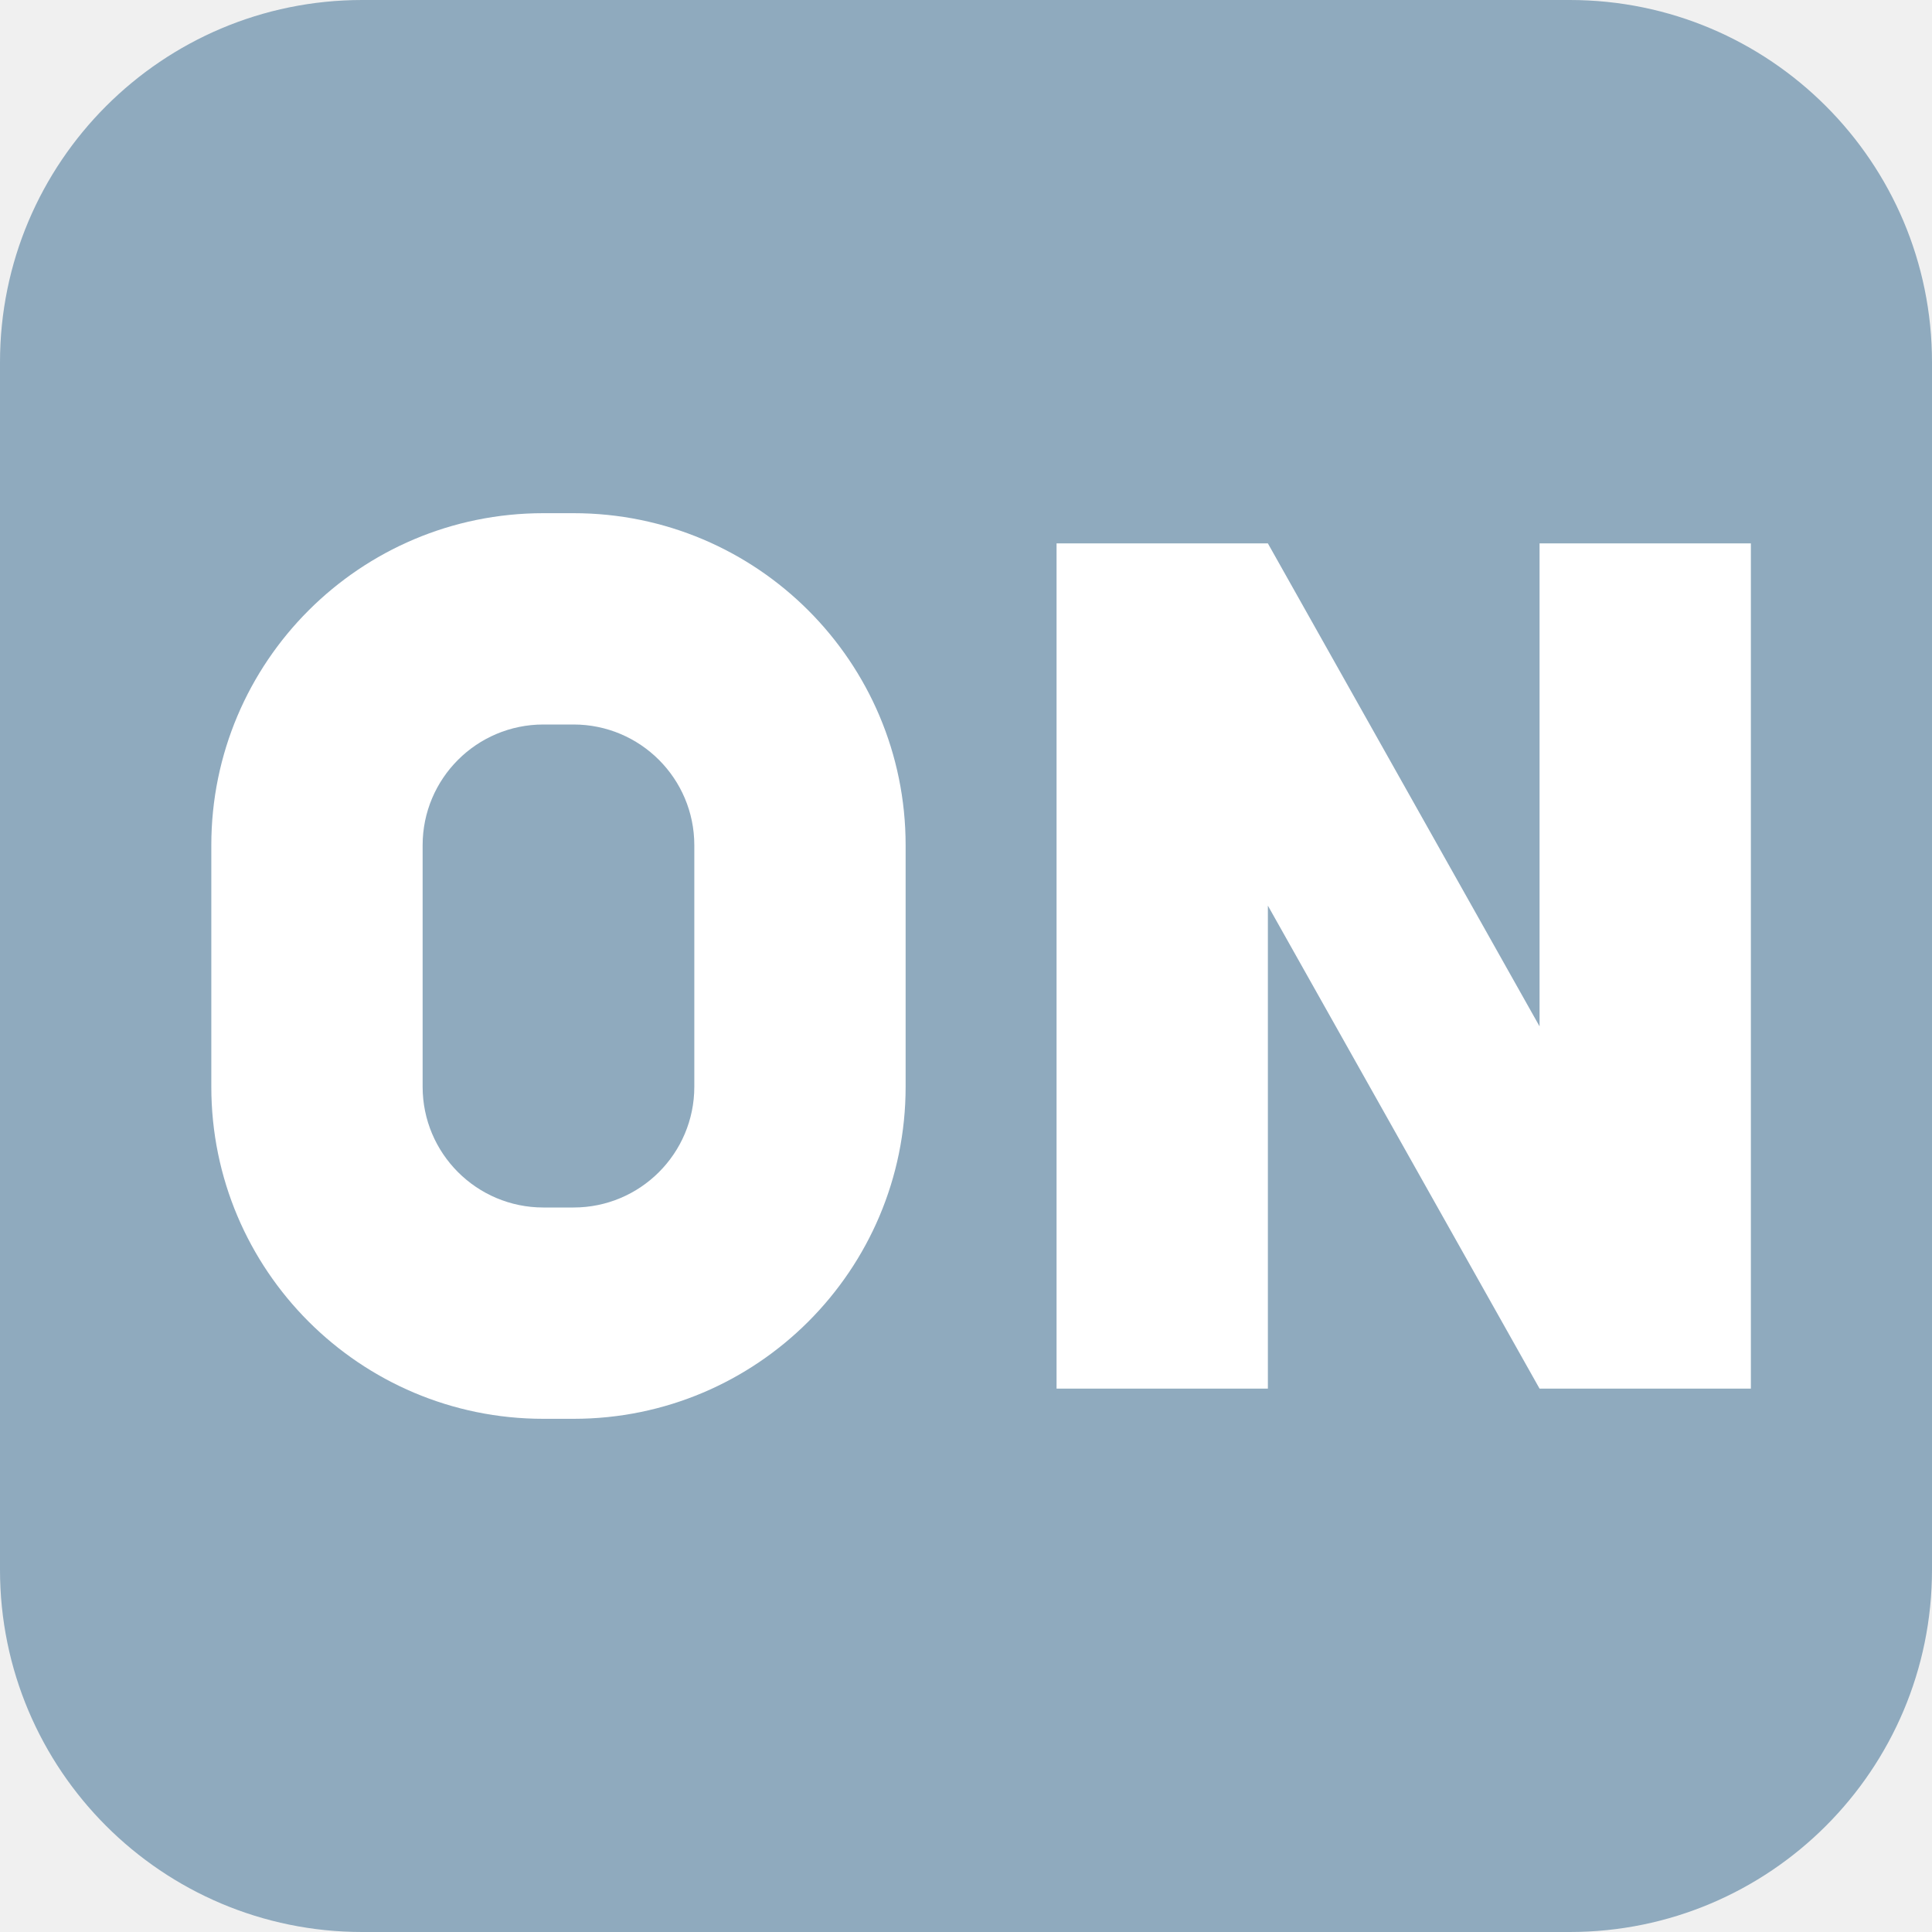
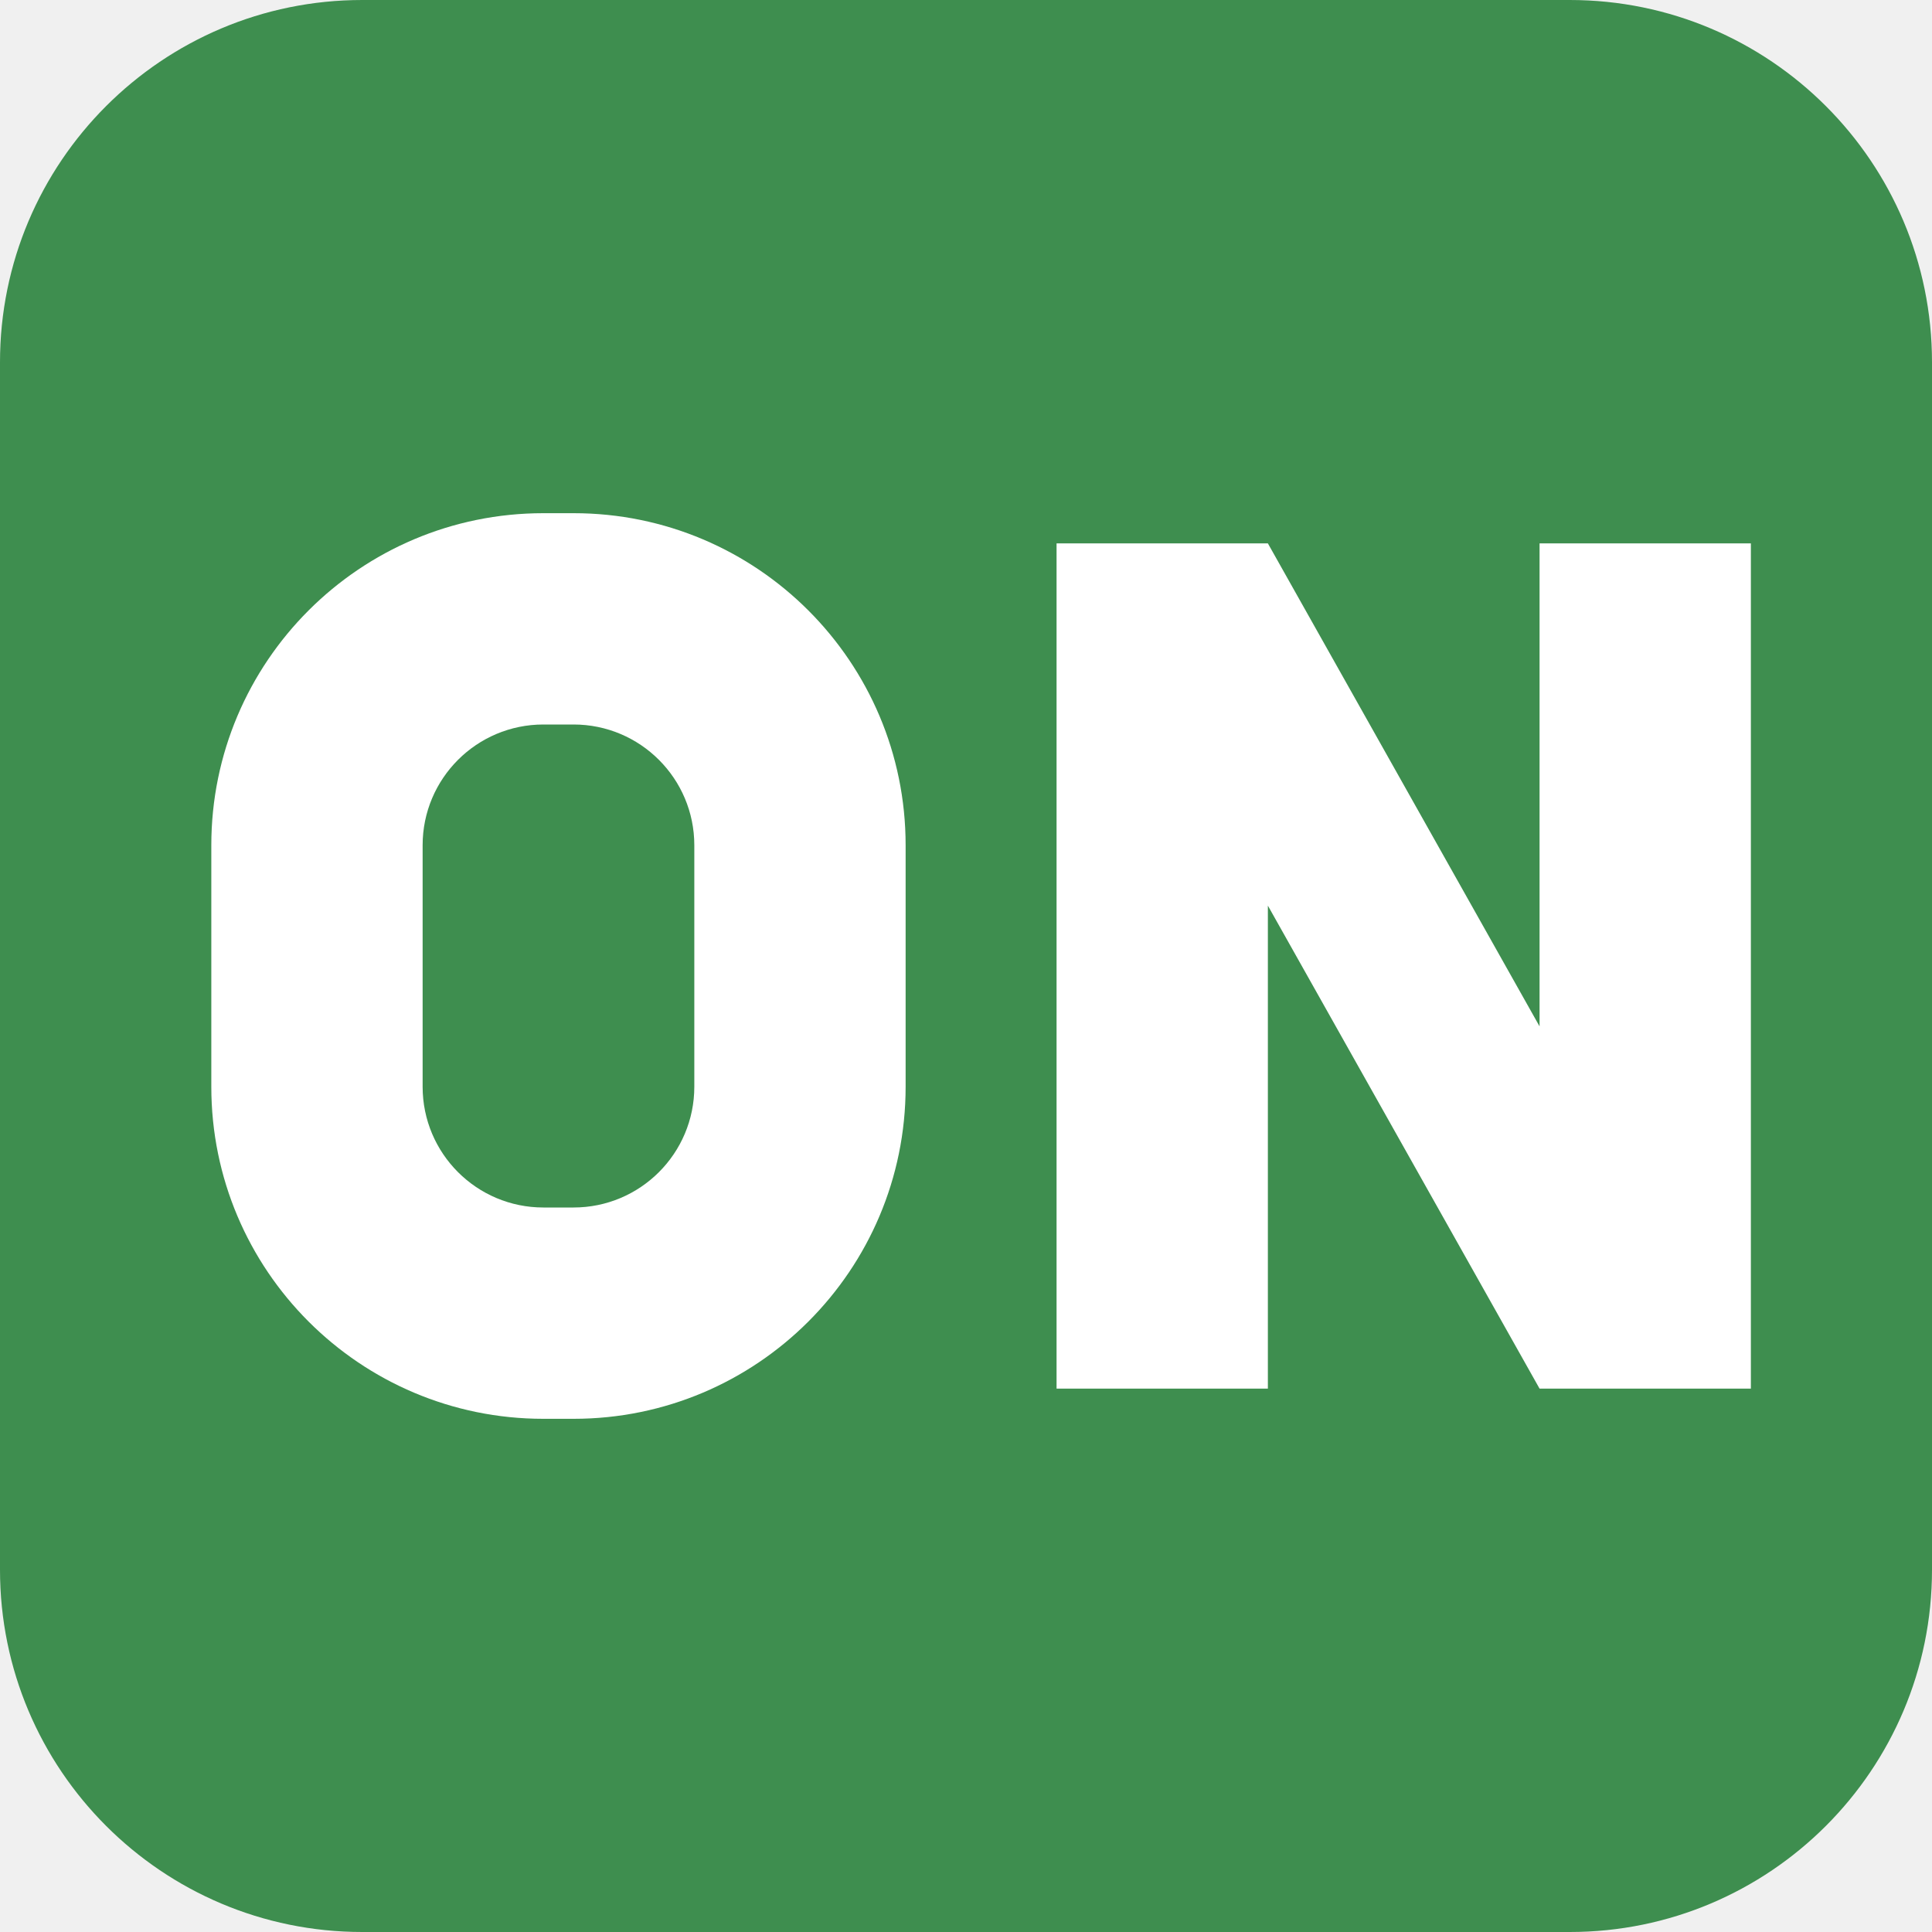
<svg xmlns="http://www.w3.org/2000/svg" viewBox="0 0 64 64">
-   <rect width="64" height="64" rx="12" fill="#8faabe" />
+   <rect width="64" height="64" rx="12" fill="#3e8e4f" />
  <rect x="7" y="17" width="23" height="30" rx="11" fill="#fff" />
-   <rect x="14" y="24" width="9" height="16" rx="4" fill="#8faabe" />
+   <rect x="14" y="24" width="9" height="16" rx="4" fill="#3e8e4f" />
  <path d="M35 18h7l9 16V18h7v28h-7l-9-16v16h-7Z" fill="#fff" />
</svg>
